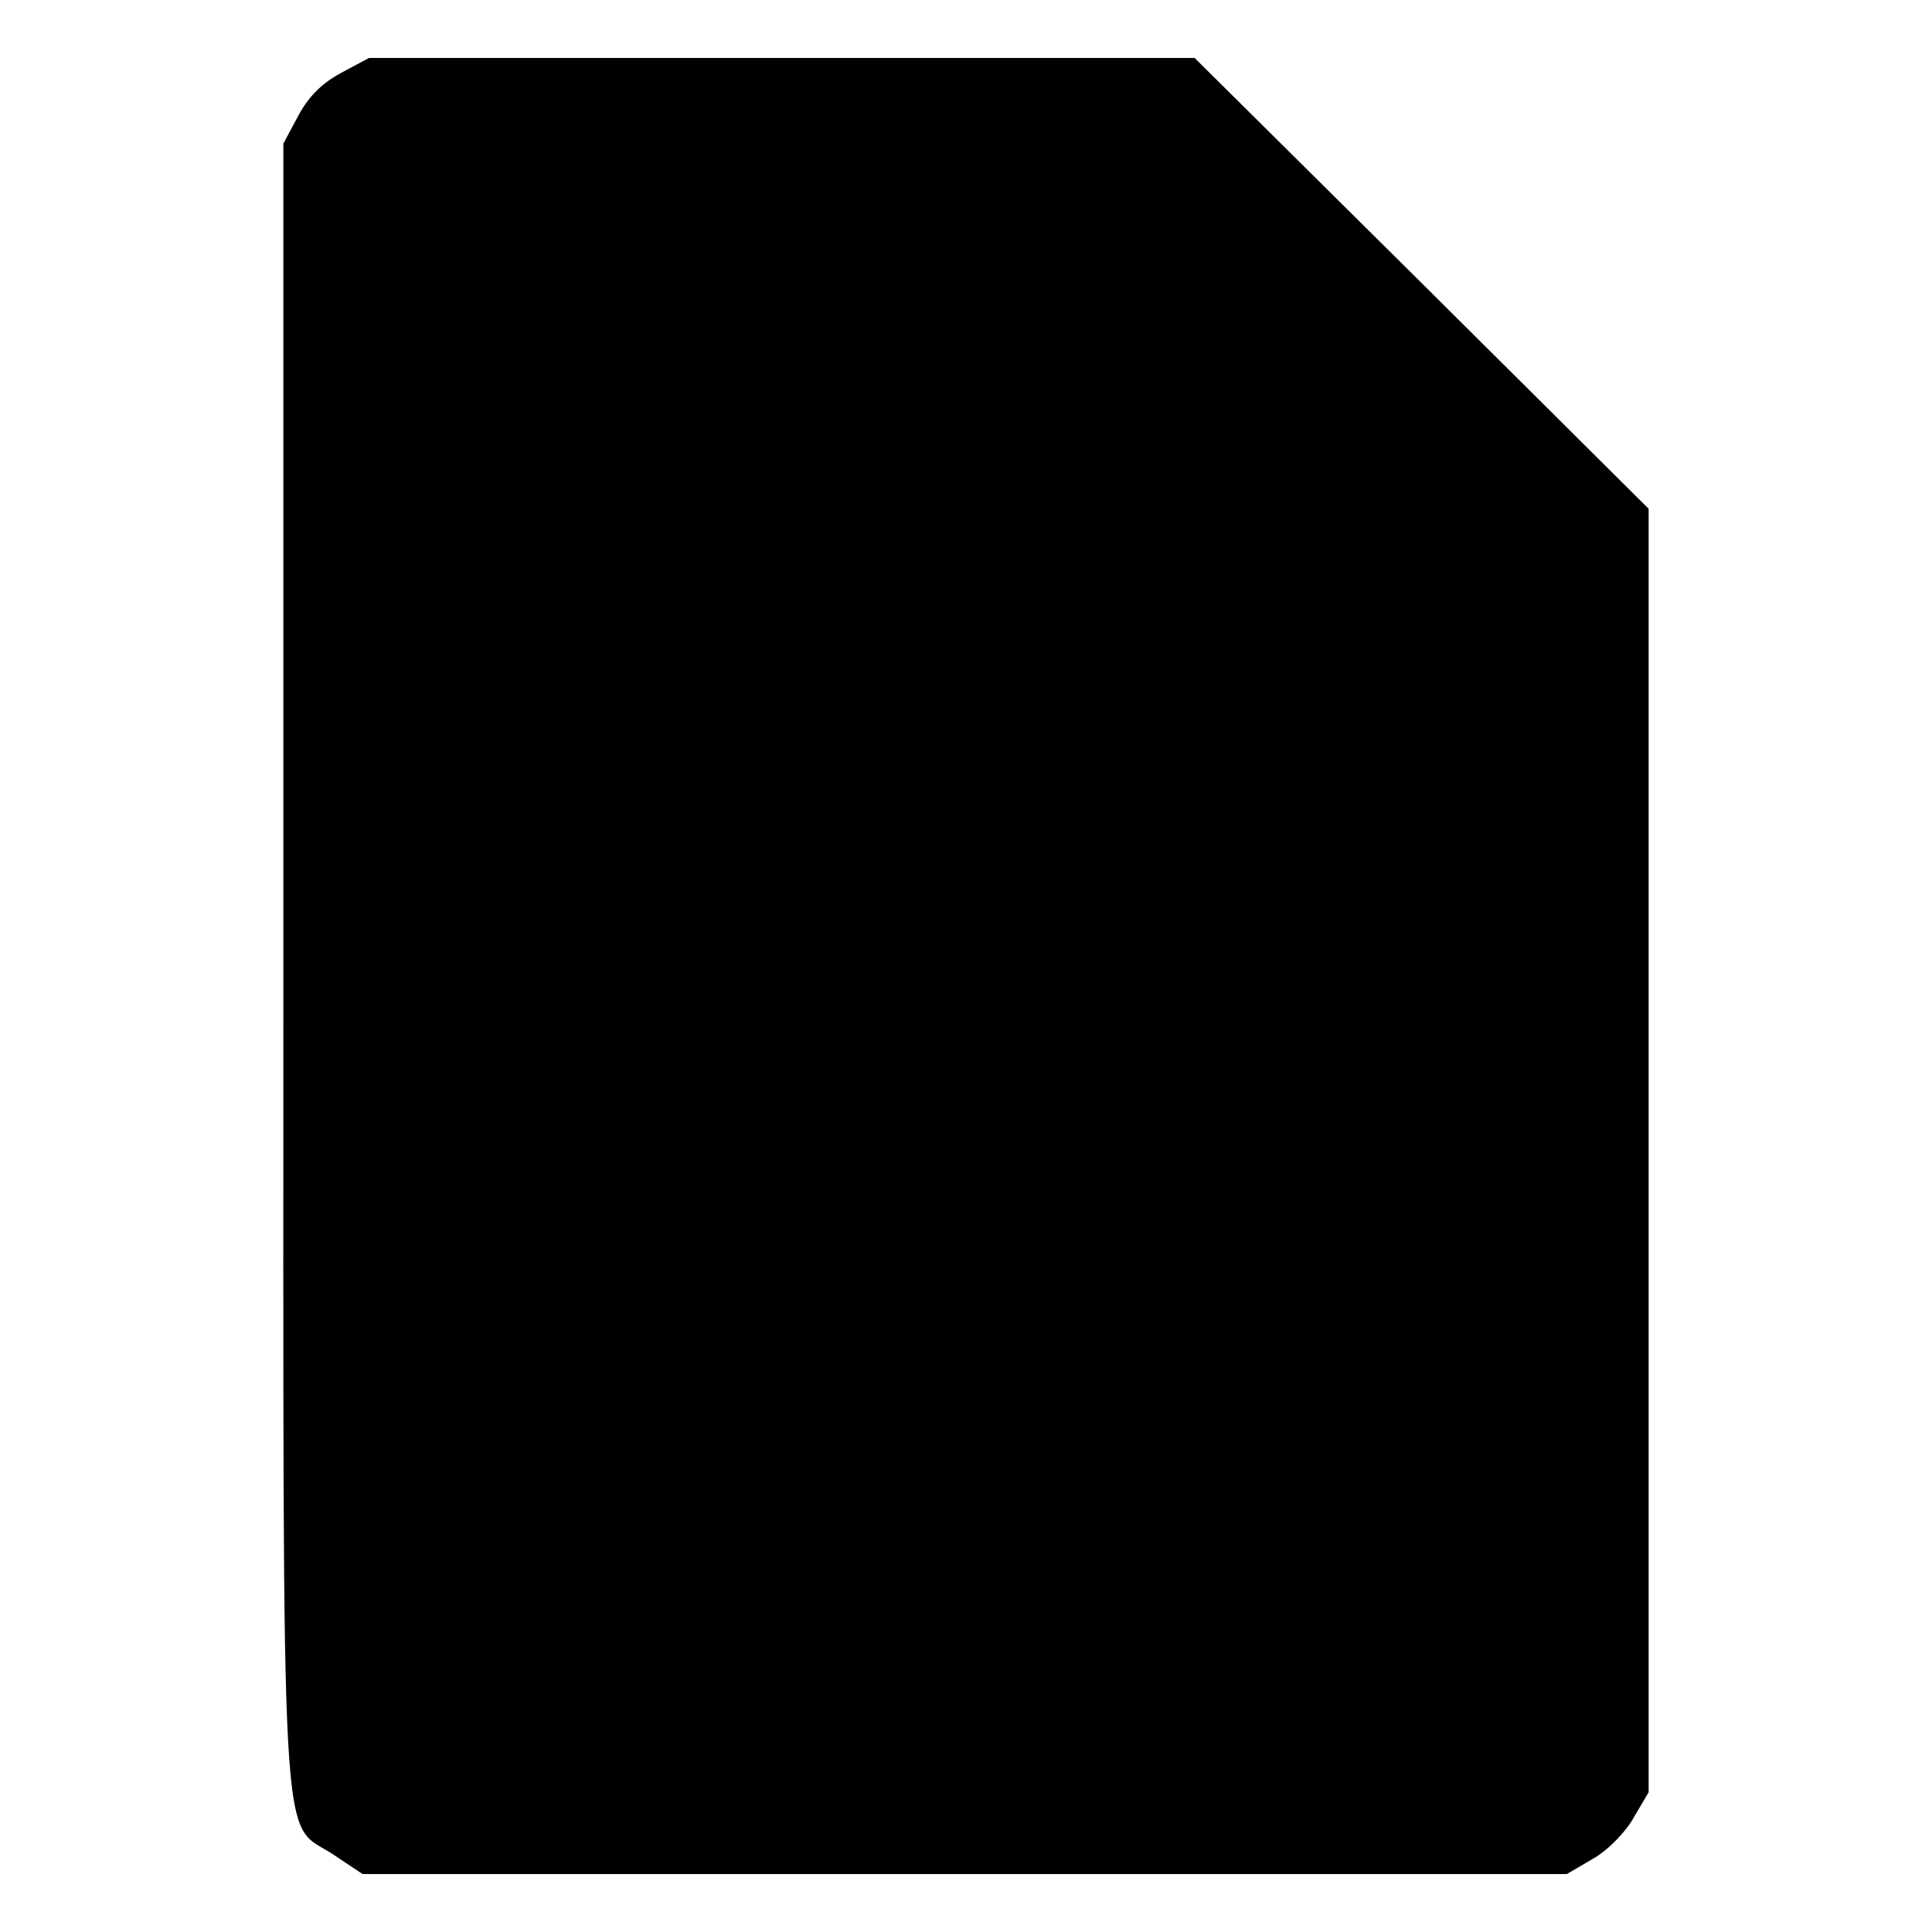
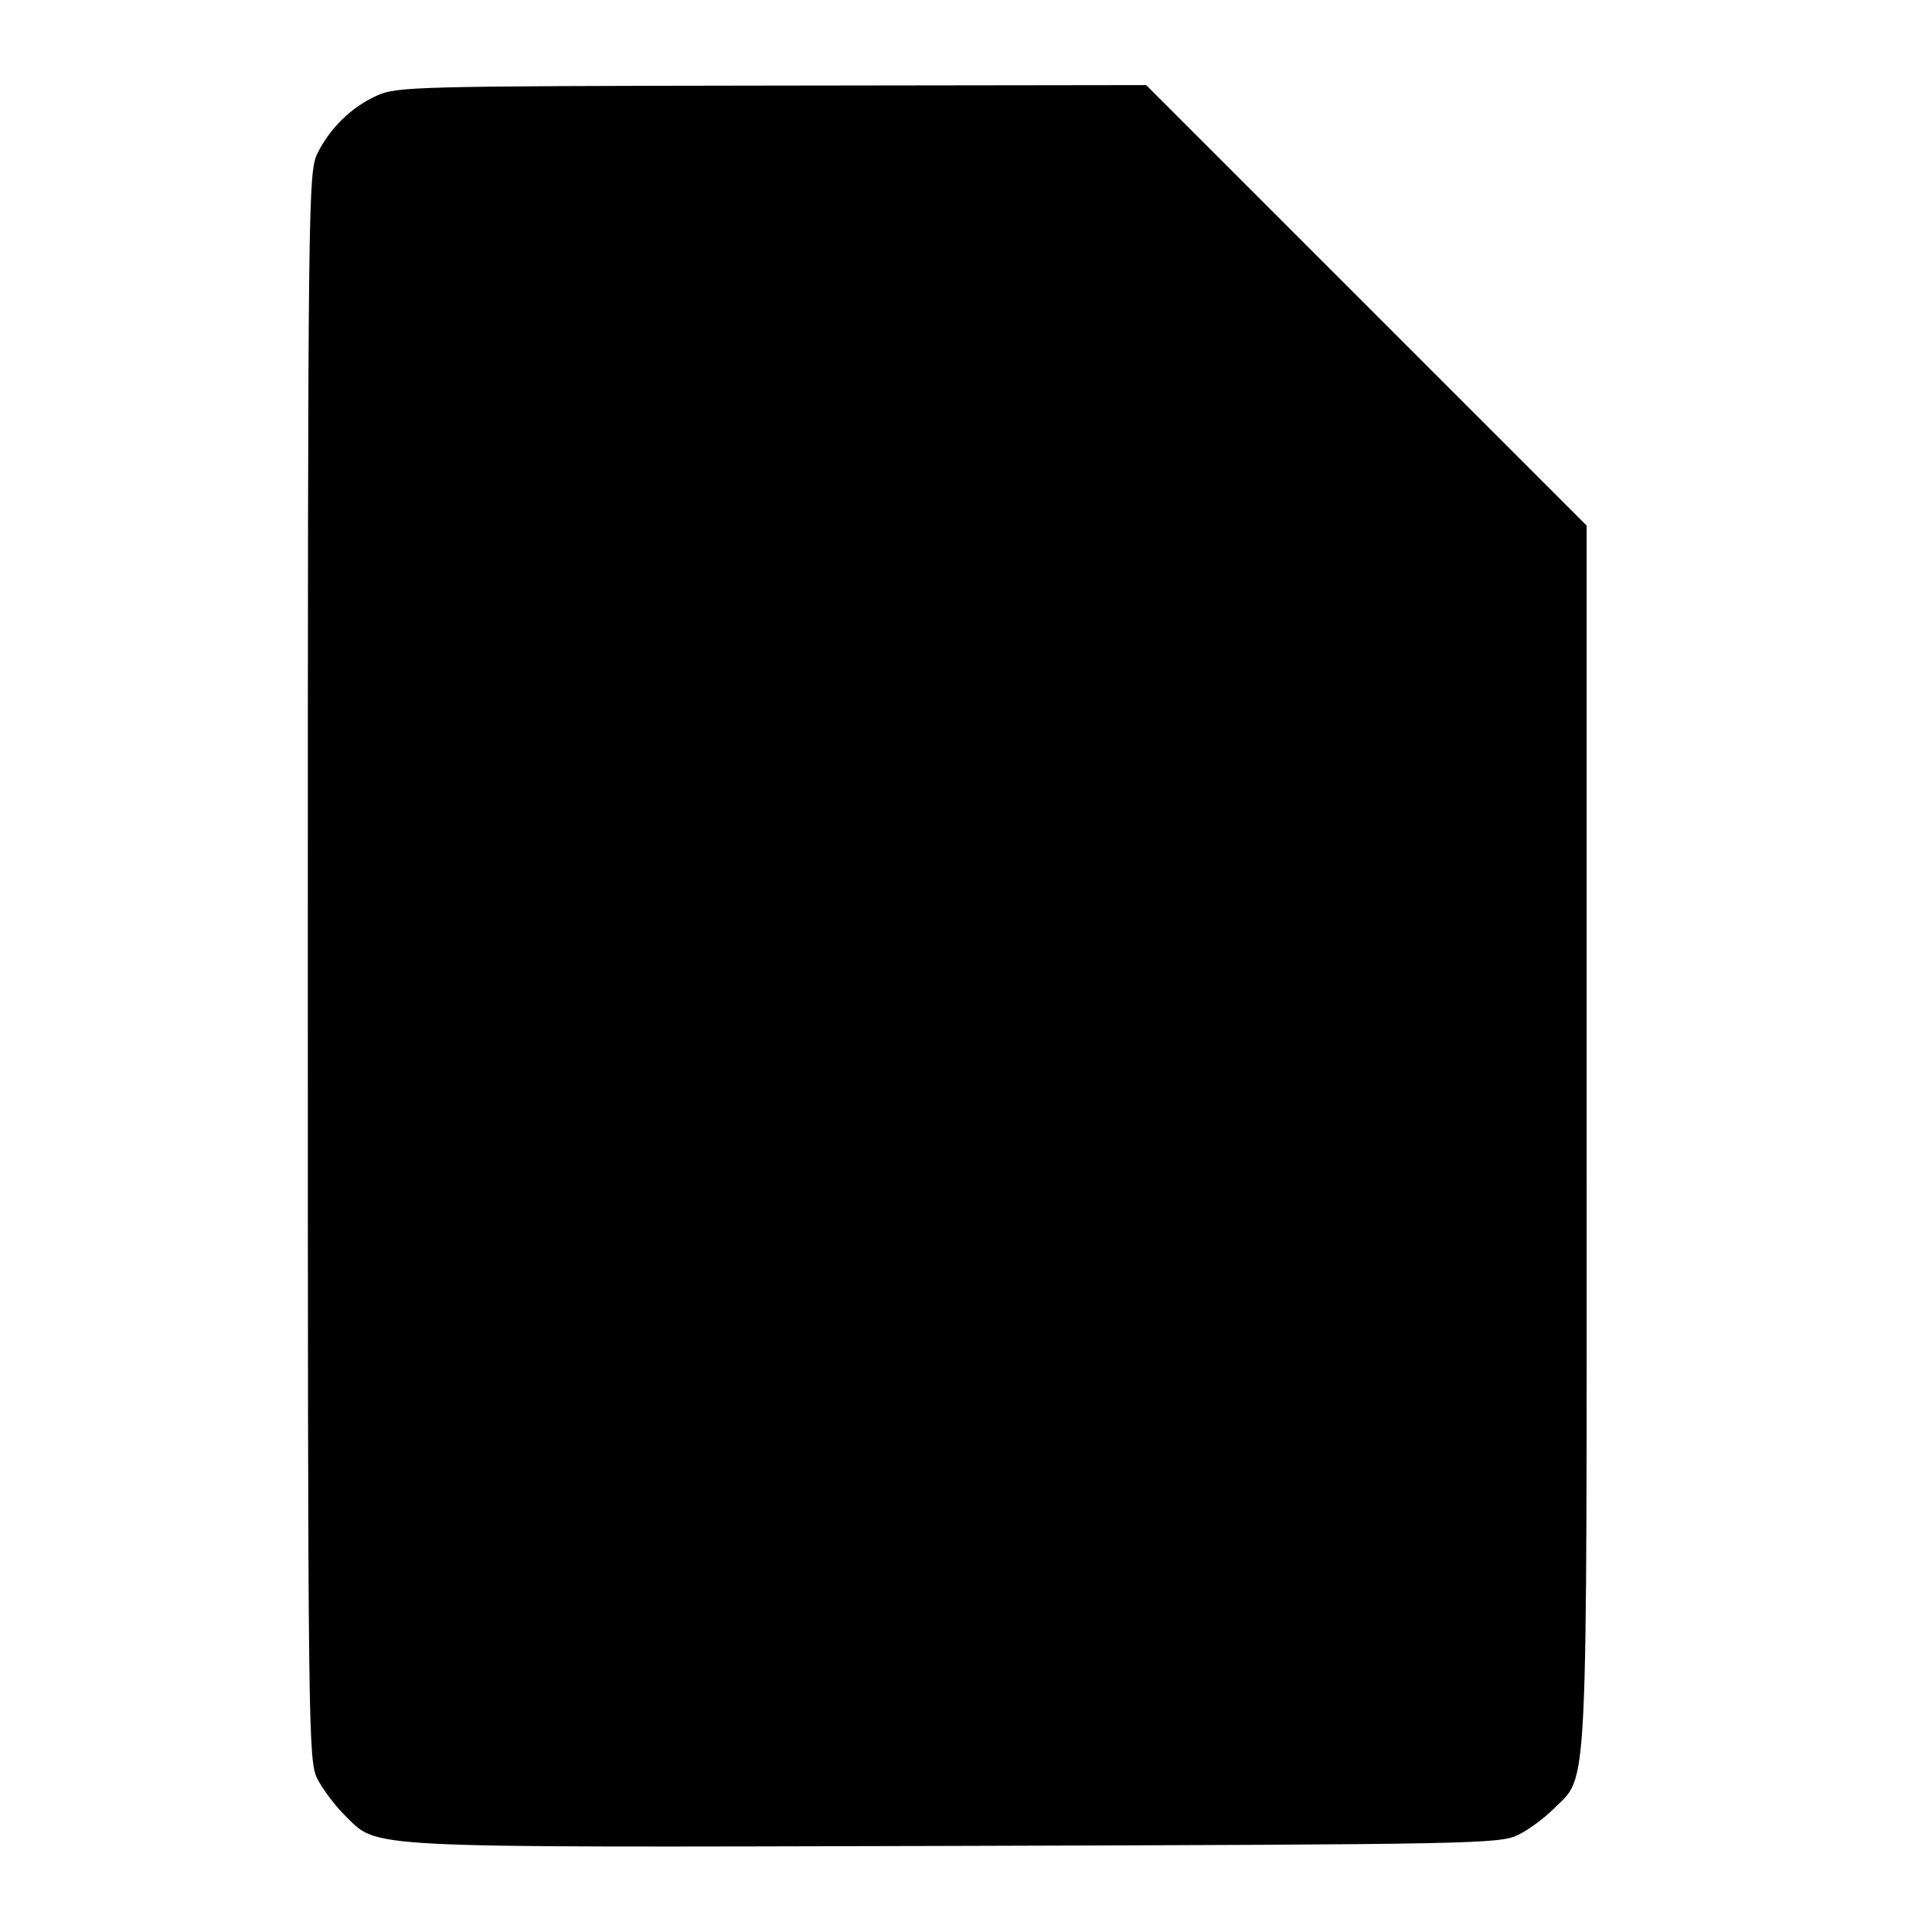
- <svg xmlns="http://www.w3.org/2000/svg" version="1.0" width="300pt" height="300pt" viewBox="0 0 300 300" preserveAspectRatio="xMidYMid meet">
-   <g transform="translate(0,300) scale(0.1,-0.1)" fill="#000000" stroke="none">
-     <path d="M530 2887 c-30 -16 -51 -37 -67 -67 l-23 -43 0 -1273 c0 -1437 -6 -1328 78 -1384 l45 -30 935 0 935 0 41 24 c23 13 51 42 63 64 l23 39 0 997 0 996 -352 350 -353 350 -641 0 -641 0 -43 -23z" />
+ <svg xmlns="http://www.w3.org/2000/svg" version="1.0" width="386pt" height="386pt" viewBox="0 0 386 386" preserveAspectRatio="xMidYMid meet">
+   <g transform="translate(0,386) scale(0.1,-0.1)" fill="#000000" stroke="none">
+     <path d="M753 3669 c-51 -23 -94 -65 -119 -116 -18 -37 -19 -87 -19 -1623 0 -1543 1 -1586 19 -1624 11 -21 35 -53 54 -72 70 -68 10 -65 1217 -62 1043 3 1092 4 1128 22 21 10 53 34 71 52 70 70 66 -6 66 1346 l0 1218 -440 440 -440 440 -748 -1 c-715 -1 -749 -2 -789 -20z" />
  </g>
</svg>
